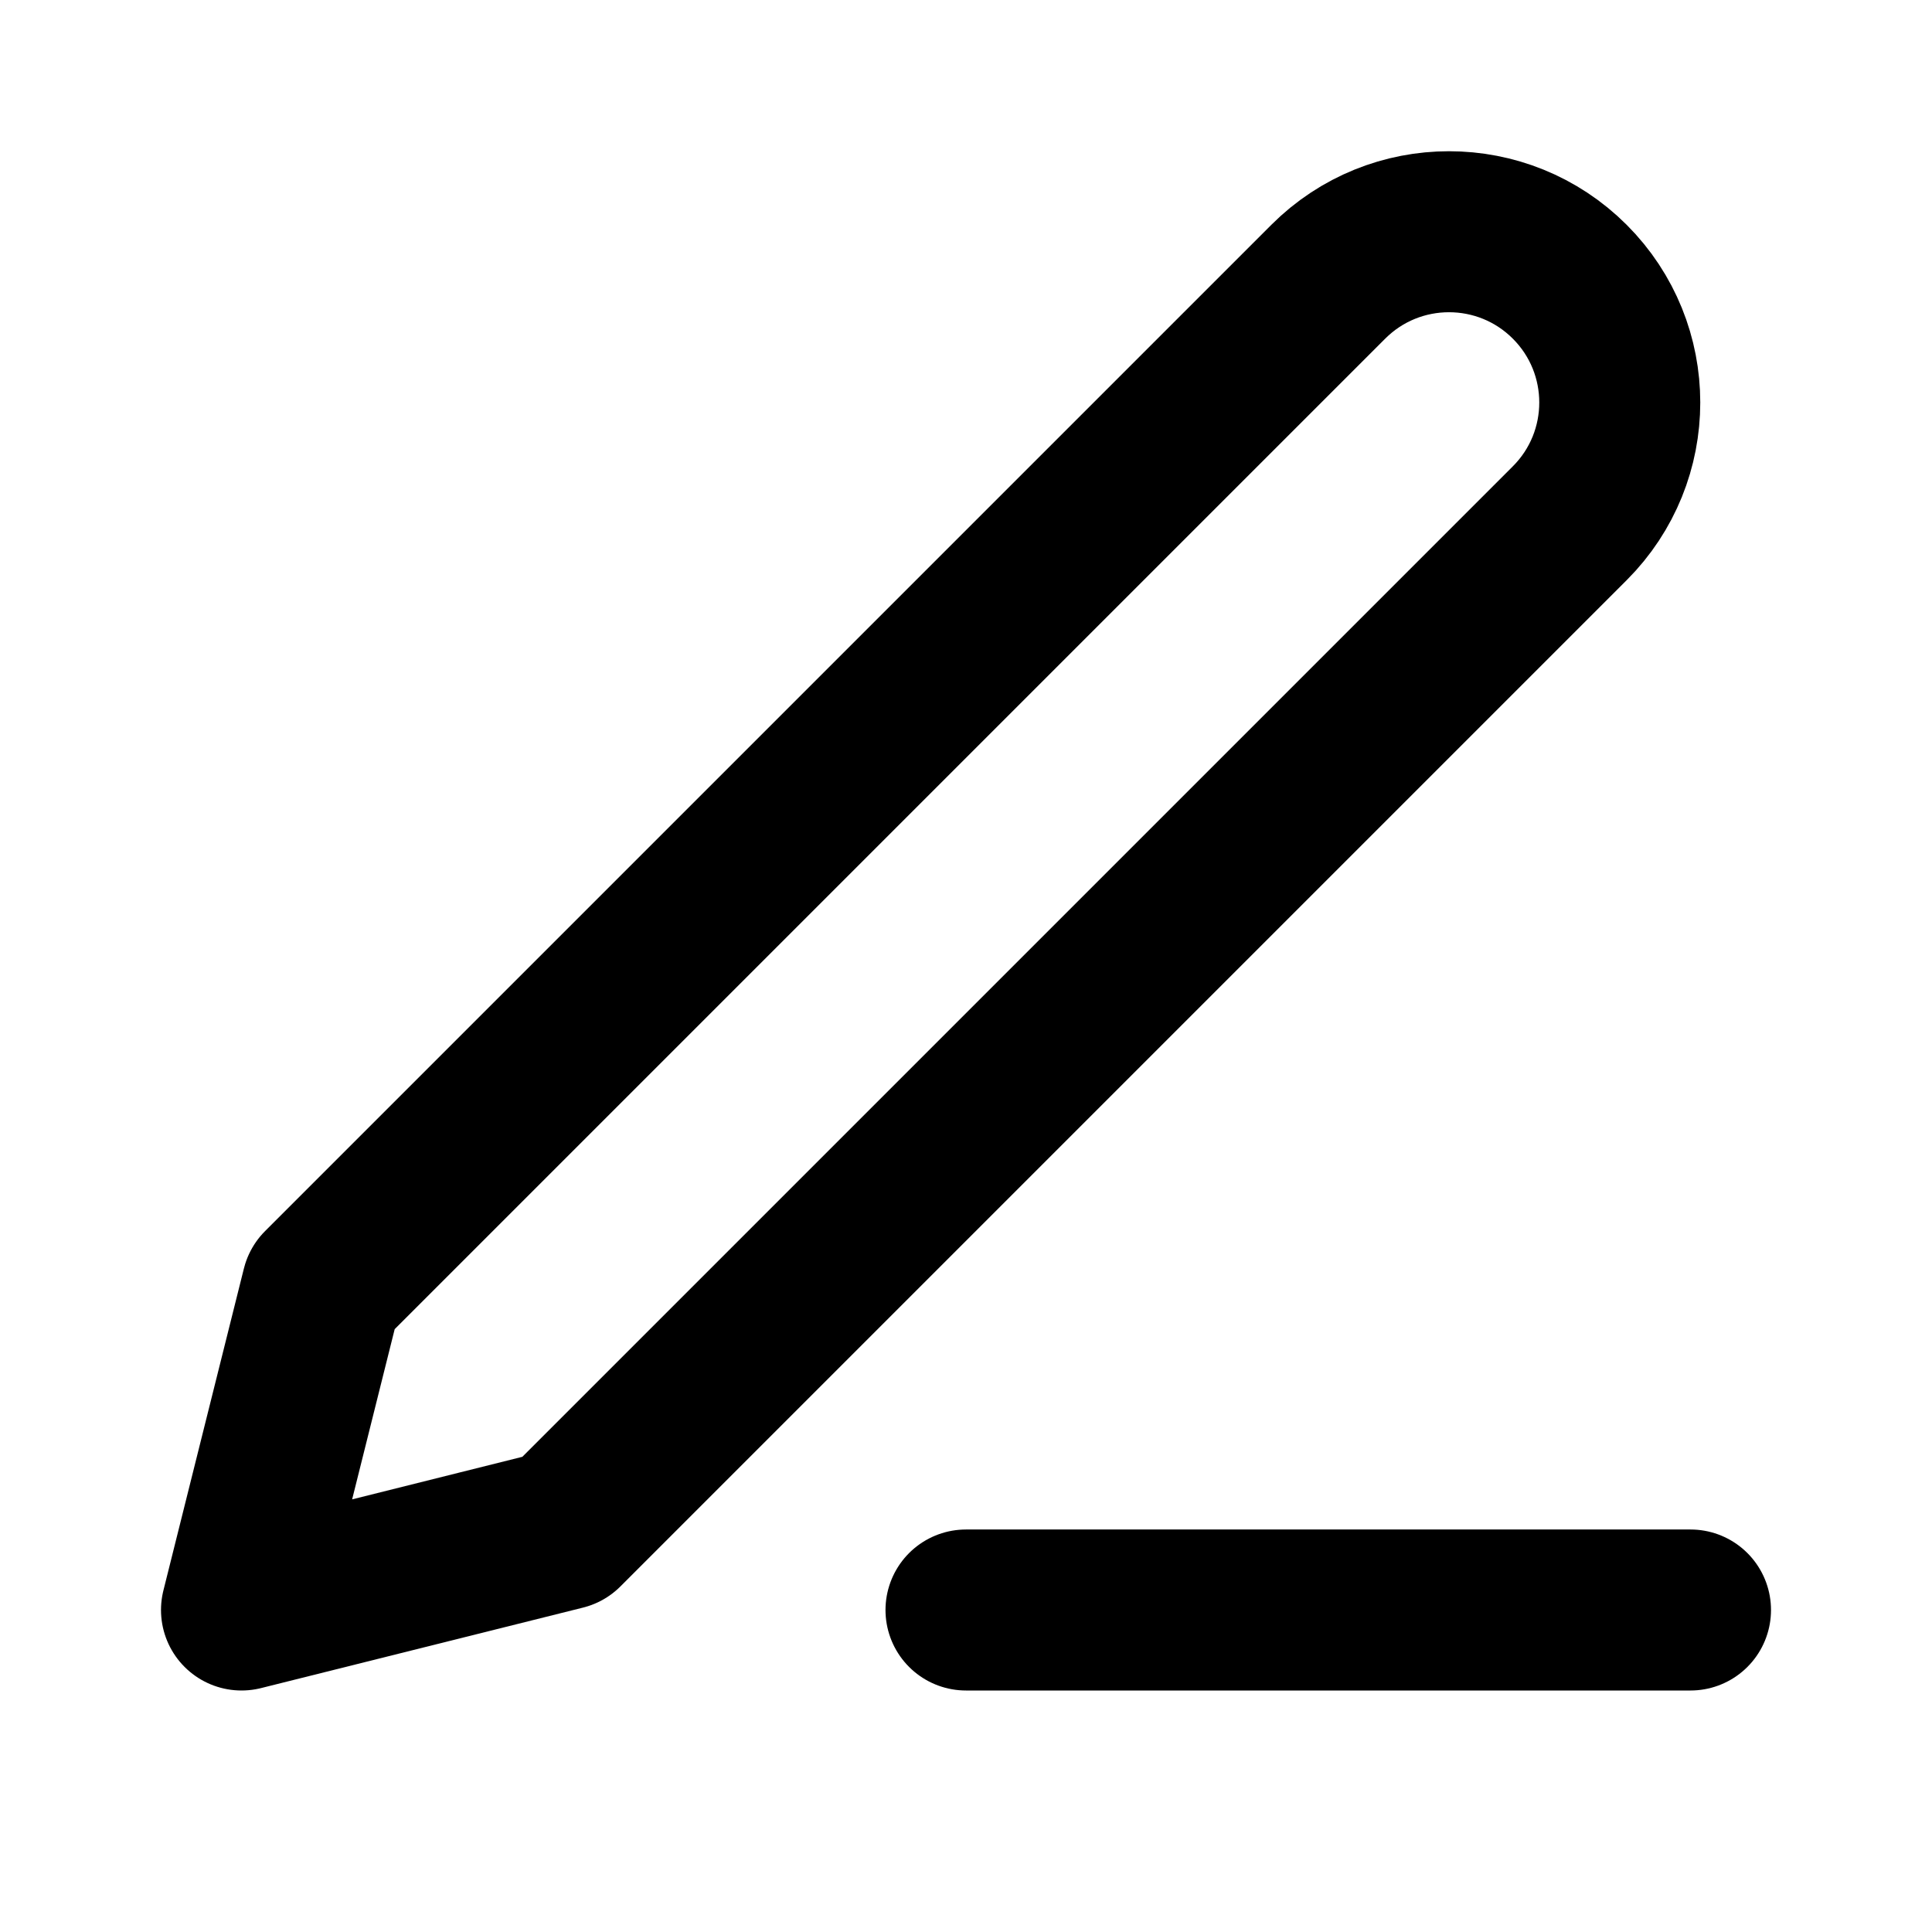
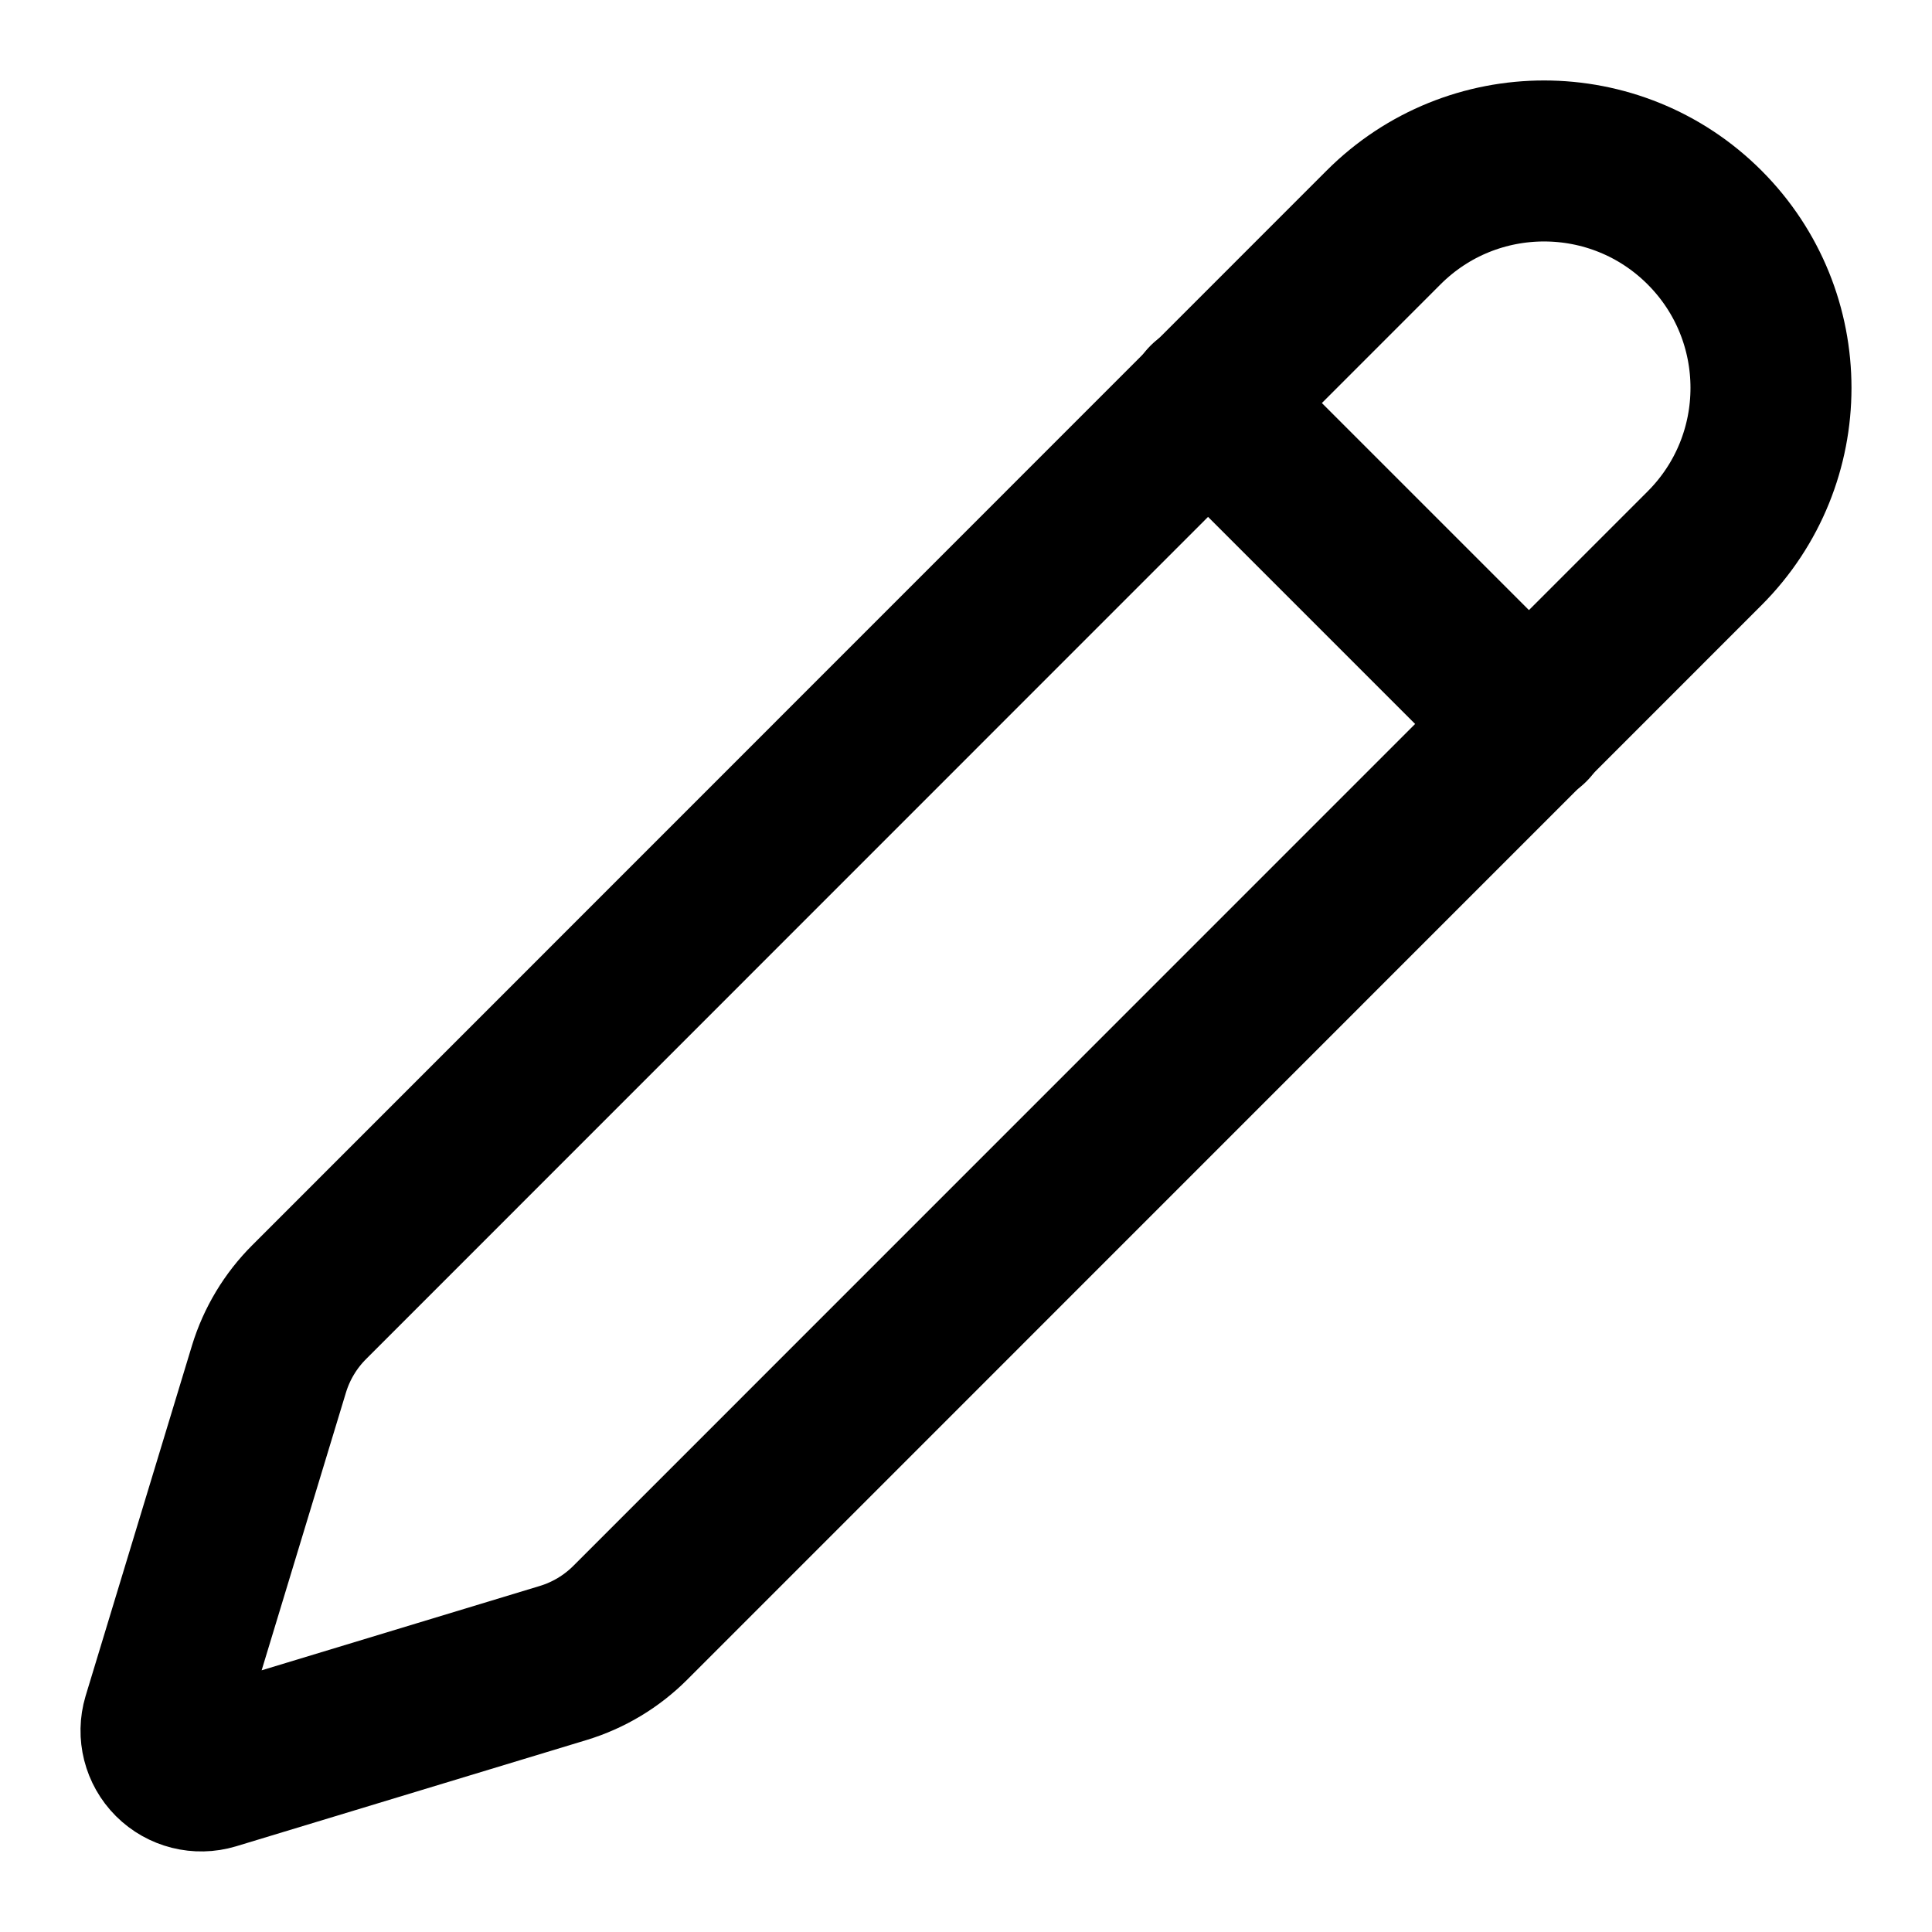
- <svg xmlns="http://www.w3.org/2000/svg" viewBox="0 0 24 24" fill="none" stroke="currentColor" stroke-width="2" stroke-linecap="round" stroke-linejoin="round">
-   <path d="M12 20h9" />
-   <path d="M16.5 3.5a2.12 2.12 0 0 1 3 3L7 19l-4 1 1-4Z" />
+ <svg xmlns="http://www.w3.org/2000/svg" width="24" height="24" viewBox="0 0 24 24" fill="none" stroke="currentColor" stroke-width="2" stroke-linecap="round" stroke-linejoin="round">
+   <path d="M21.174 6.812a1 1 0 0 0-3.986-3.987L3.842 16.174a2 2 0 0 0-.5.83l-1.321 4.352a.5.5 0 0 0 .623.622l4.353-1.32a2 2 0 0 0 .83-.497z" />
+   <path d="m15 5 4 4" />
</svg>
